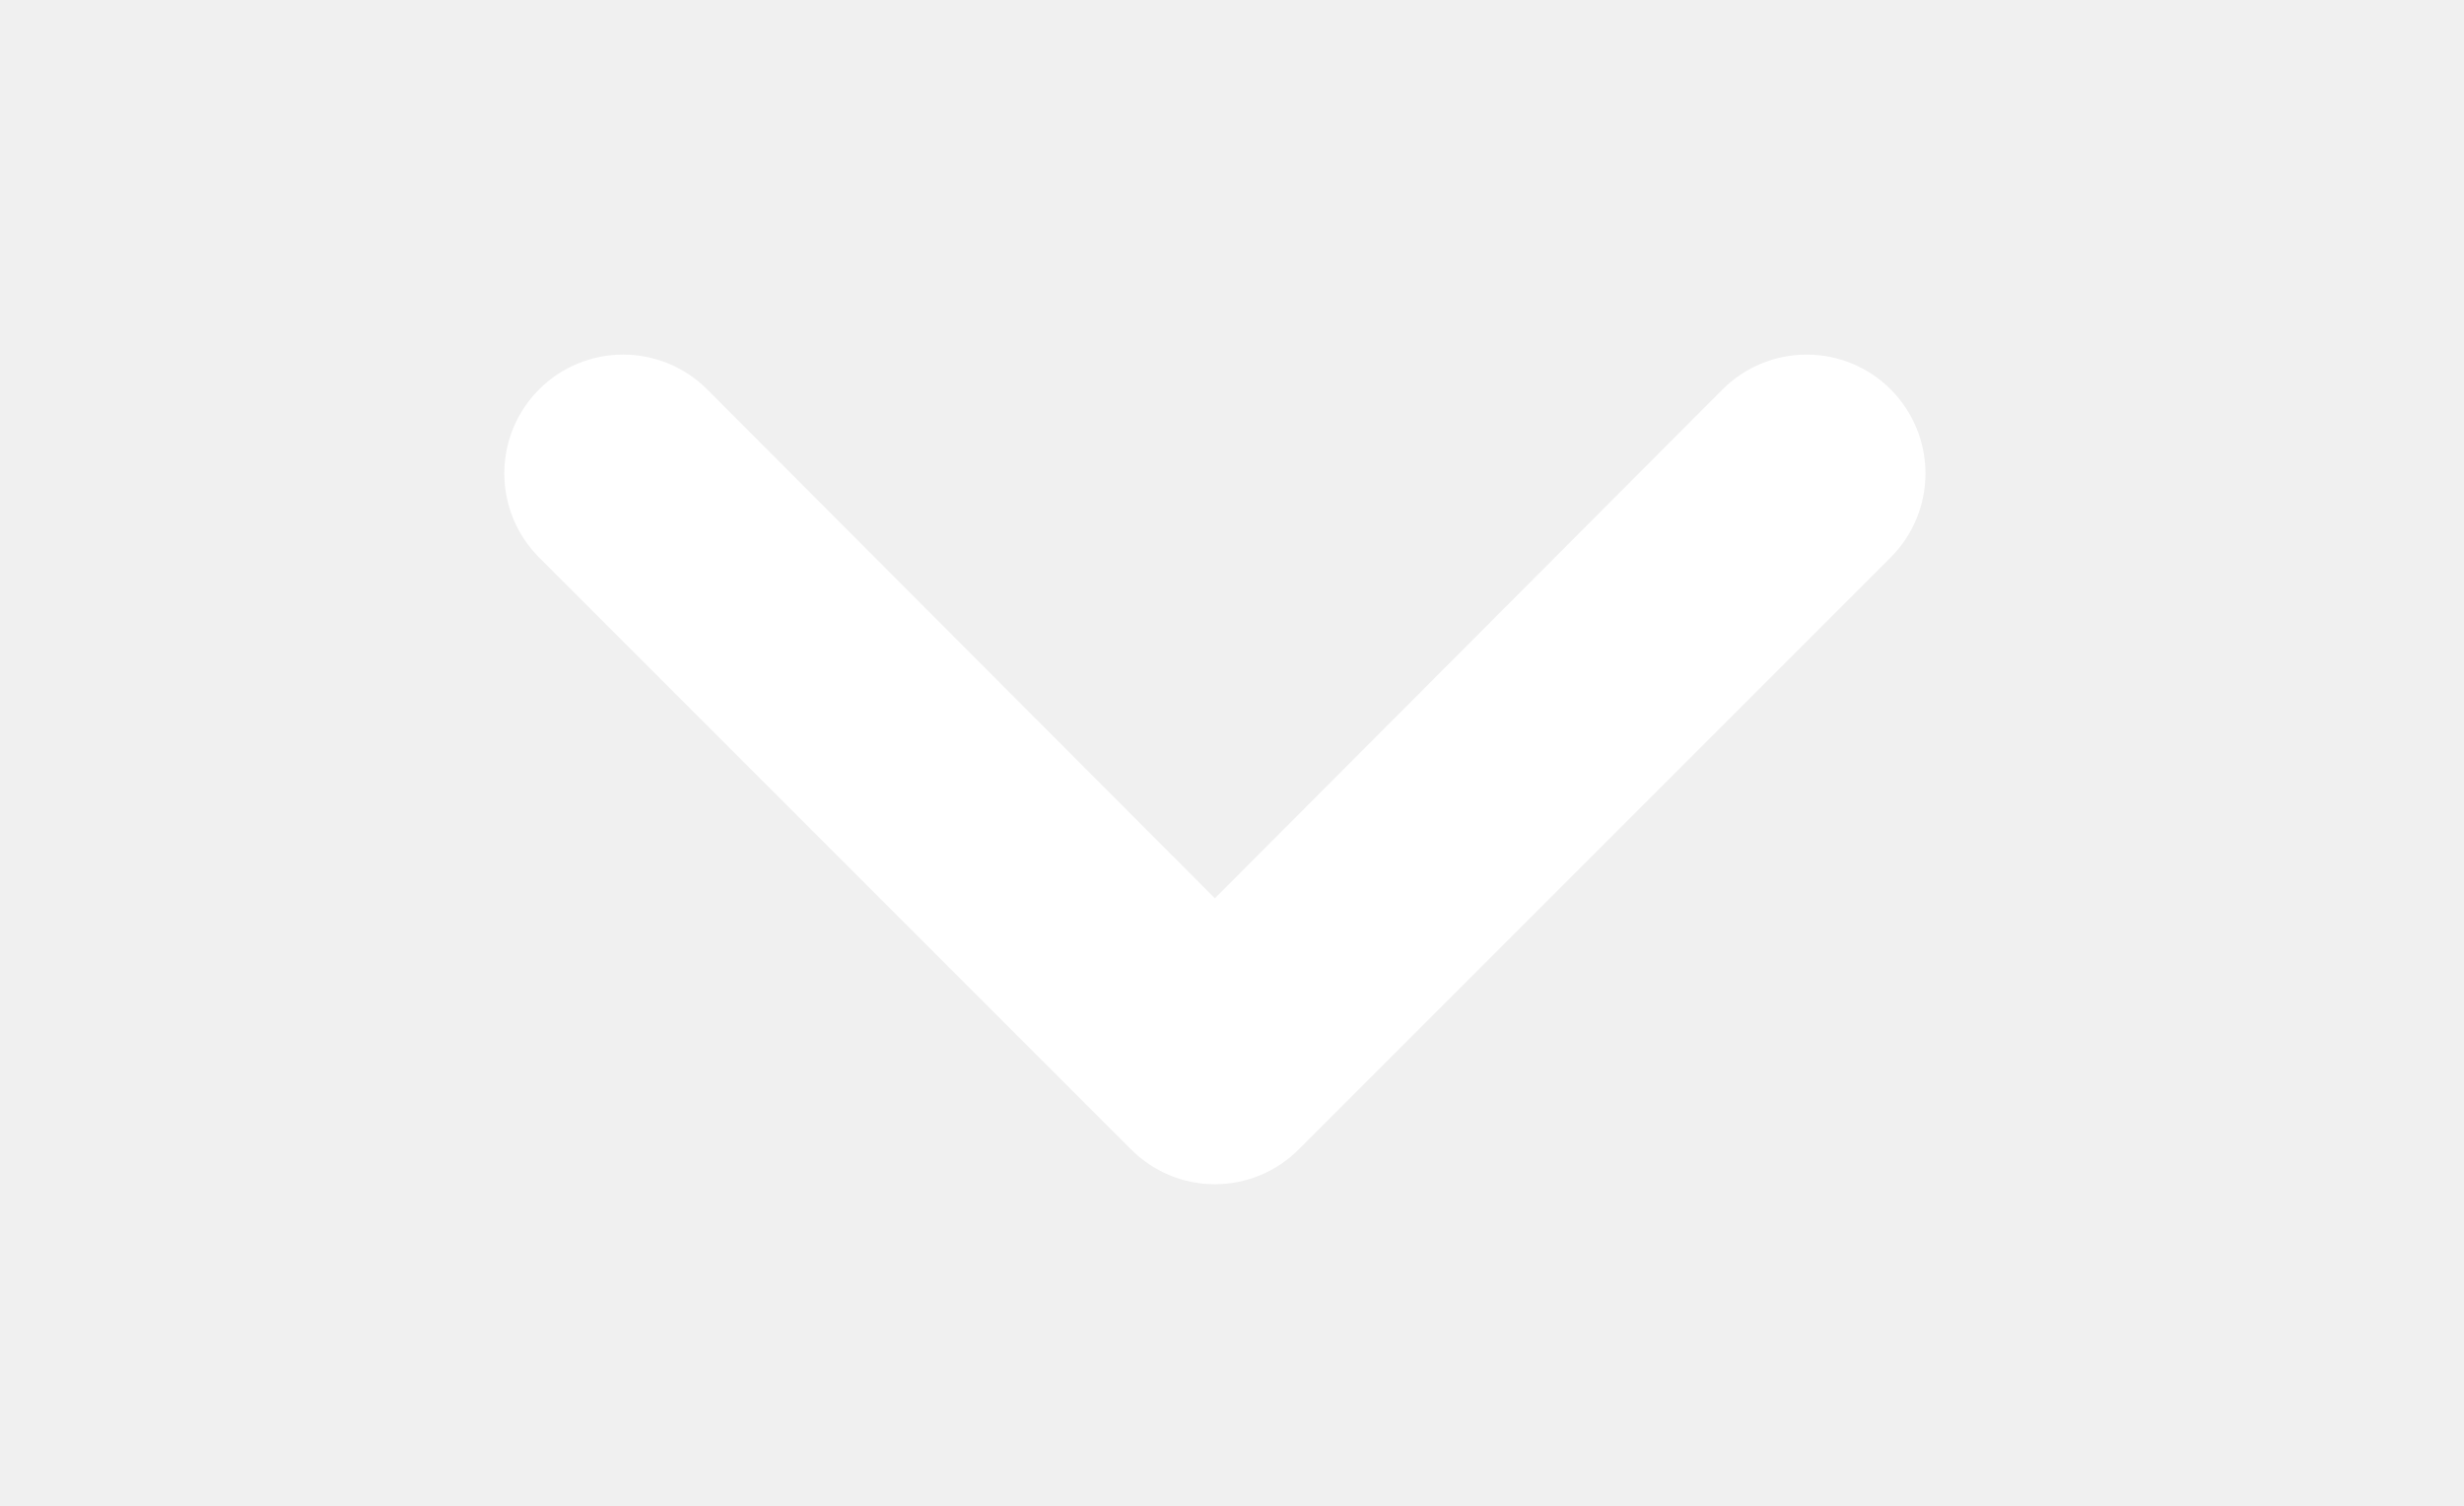
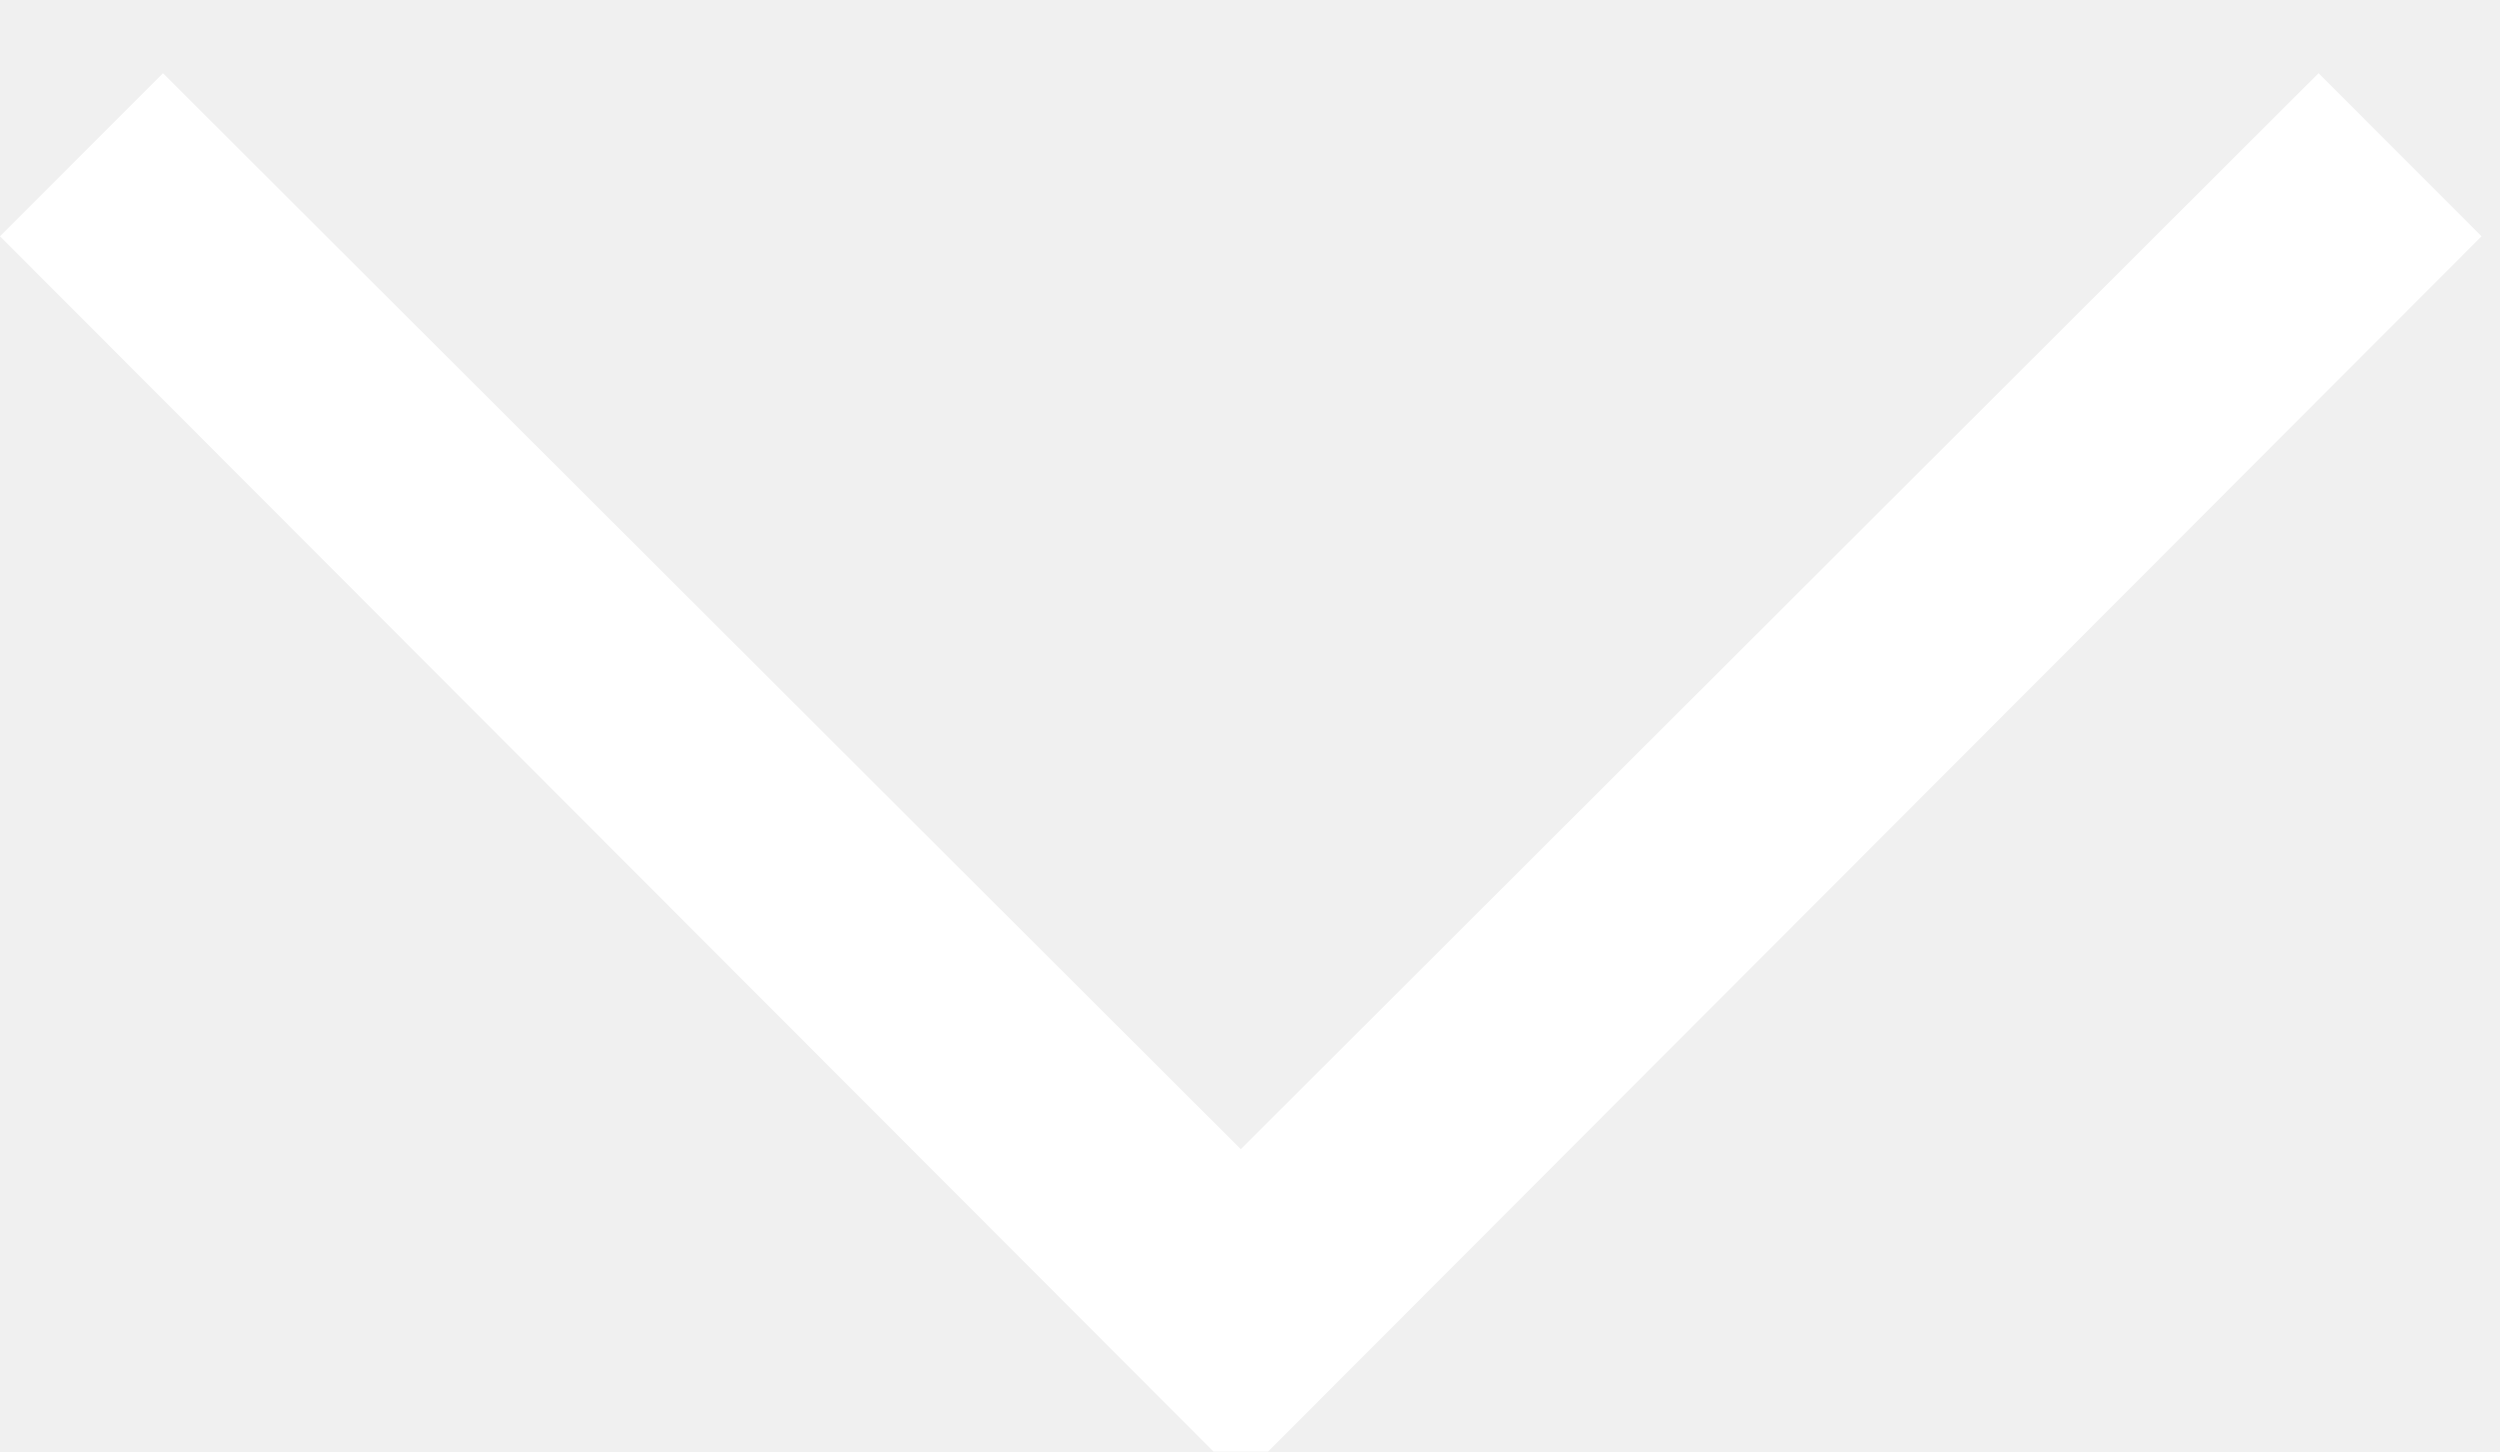
- <svg xmlns="http://www.w3.org/2000/svg" width="72" height="44" viewBox="0 0 72 44" fill="none">
-   <path d="M33.045 33.581C33.366 33.905 33.749 34.162 34.17 34.338C34.591 34.514 35.043 34.604 35.5 34.604C35.956 34.604 36.409 34.514 36.83 34.338C37.251 34.162 37.634 33.905 37.955 33.581L55.247 16.289C55.898 15.638 56.264 14.755 56.264 13.834C56.264 12.913 55.898 12.03 55.247 11.378C54.596 10.727 53.713 10.361 52.792 10.361C51.871 10.361 50.987 10.727 50.336 11.378L35.5 26.249L20.664 11.378C20.012 10.727 19.129 10.361 18.208 10.361C17.287 10.361 16.404 10.727 15.753 11.378C15.102 12.03 14.736 12.913 14.736 13.834C14.736 14.755 15.102 15.638 15.753 16.289L33.045 33.581ZM37.955 49.42C37.634 49.096 37.251 48.839 36.83 48.663C36.409 48.487 35.956 48.397 35.5 48.397C35.043 48.397 34.591 48.487 34.17 48.663C33.749 48.839 33.366 49.096 33.045 49.42L15.753 66.712C15.102 67.363 14.736 68.246 14.736 69.167C14.736 70.088 15.102 70.971 15.753 71.623C16.404 72.274 17.287 72.64 18.208 72.64C19.129 72.64 20.012 72.274 20.664 71.623L35.5 56.752L50.336 71.623C50.658 71.947 51.04 72.204 51.462 72.38C51.883 72.555 52.335 72.645 52.792 72.645C53.248 72.645 53.7 72.555 54.122 72.38C54.543 72.204 54.926 71.947 55.247 71.623C55.571 71.301 55.828 70.919 56.004 70.497C56.18 70.076 56.27 69.624 56.27 69.167C56.27 68.711 56.18 68.259 56.004 67.837C55.828 67.416 55.571 67.033 55.247 66.712L37.955 49.42Z" fill="white" />
+ <svg xmlns="http://www.w3.org/2000/svg" width="31" height="18" viewBox="0 0 31 18" fill="none">
+   <g clip-path="url(#clip0_172_1283)">
+     <path d="M15.386 -21.912L2.021 -8.57L0 -10.592L15.386 -26L30.771 -10.592L28.75 -8.57L15.386 -21.912ZM15.386 14.25L28.75 0.908L30.771 2.93L15.386 18.338L0 2.93L2.021 0.908L15.386 14.25Z" fill="white" />
+   </g>
+   <defs>
+     <clipPath id="clip0_172_1283">
+       <rect width="31" height="18" fill="white" />
+     </clipPath>
+   </defs>
</svg>
